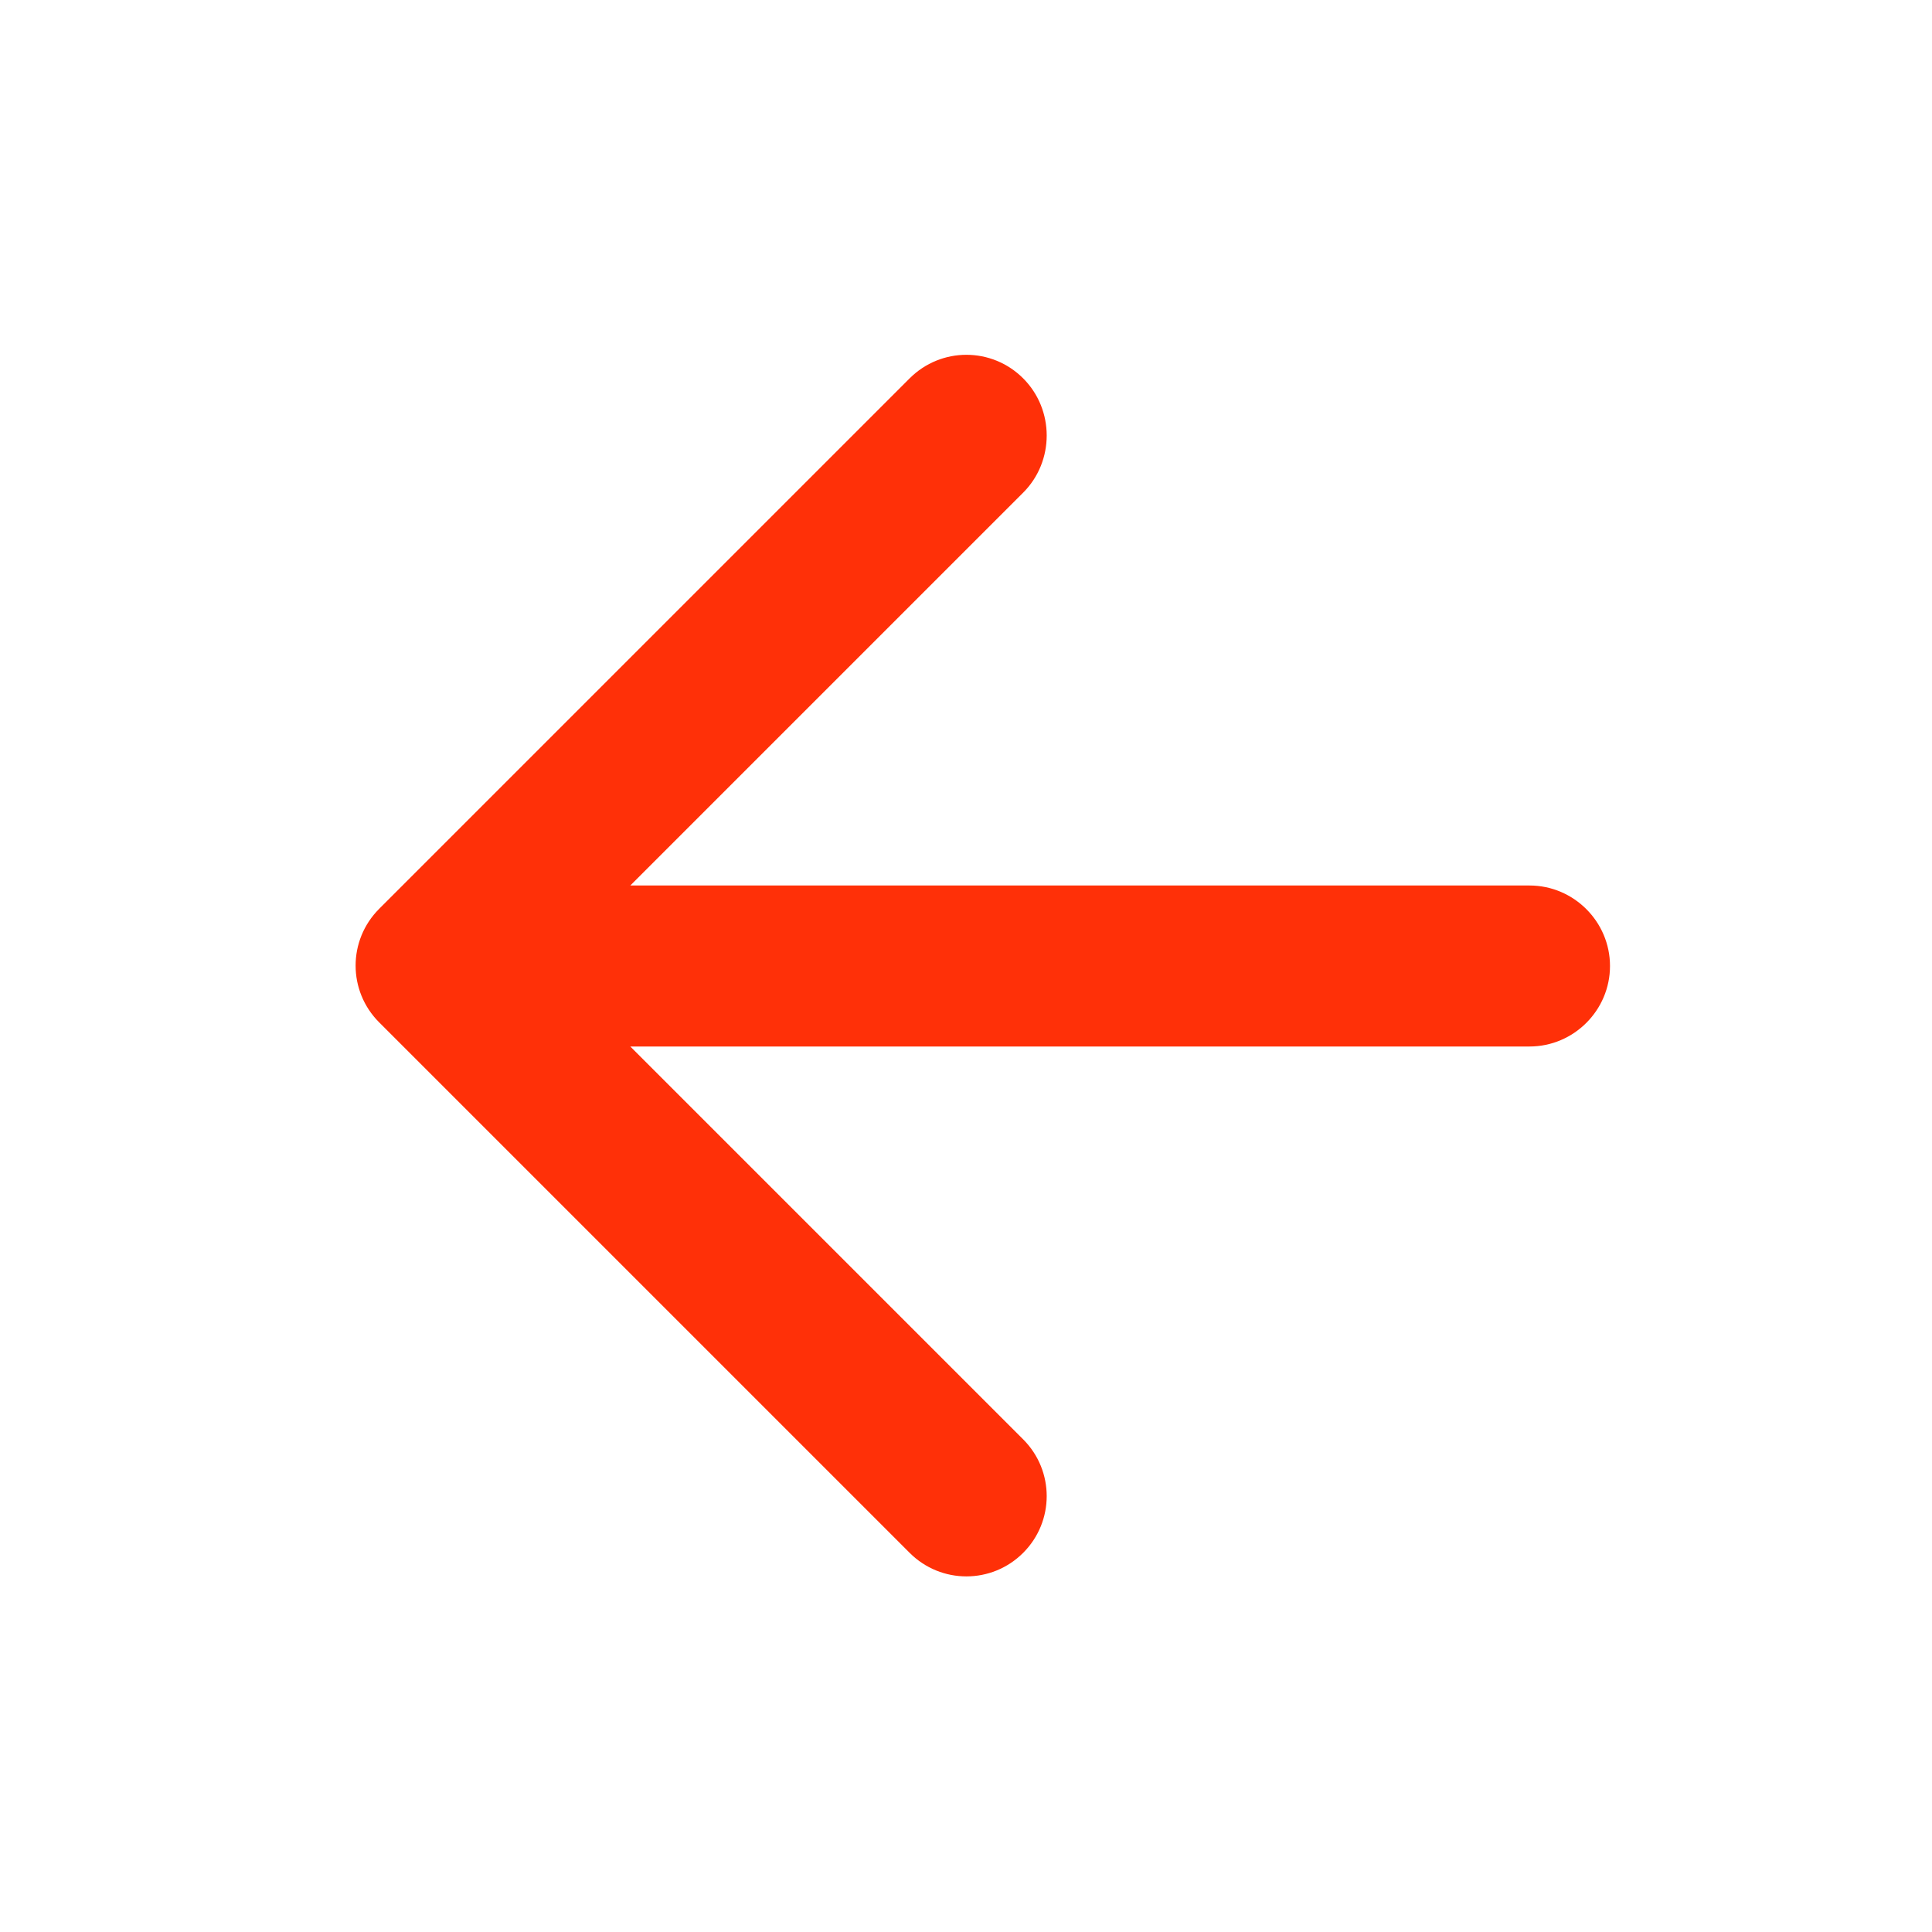
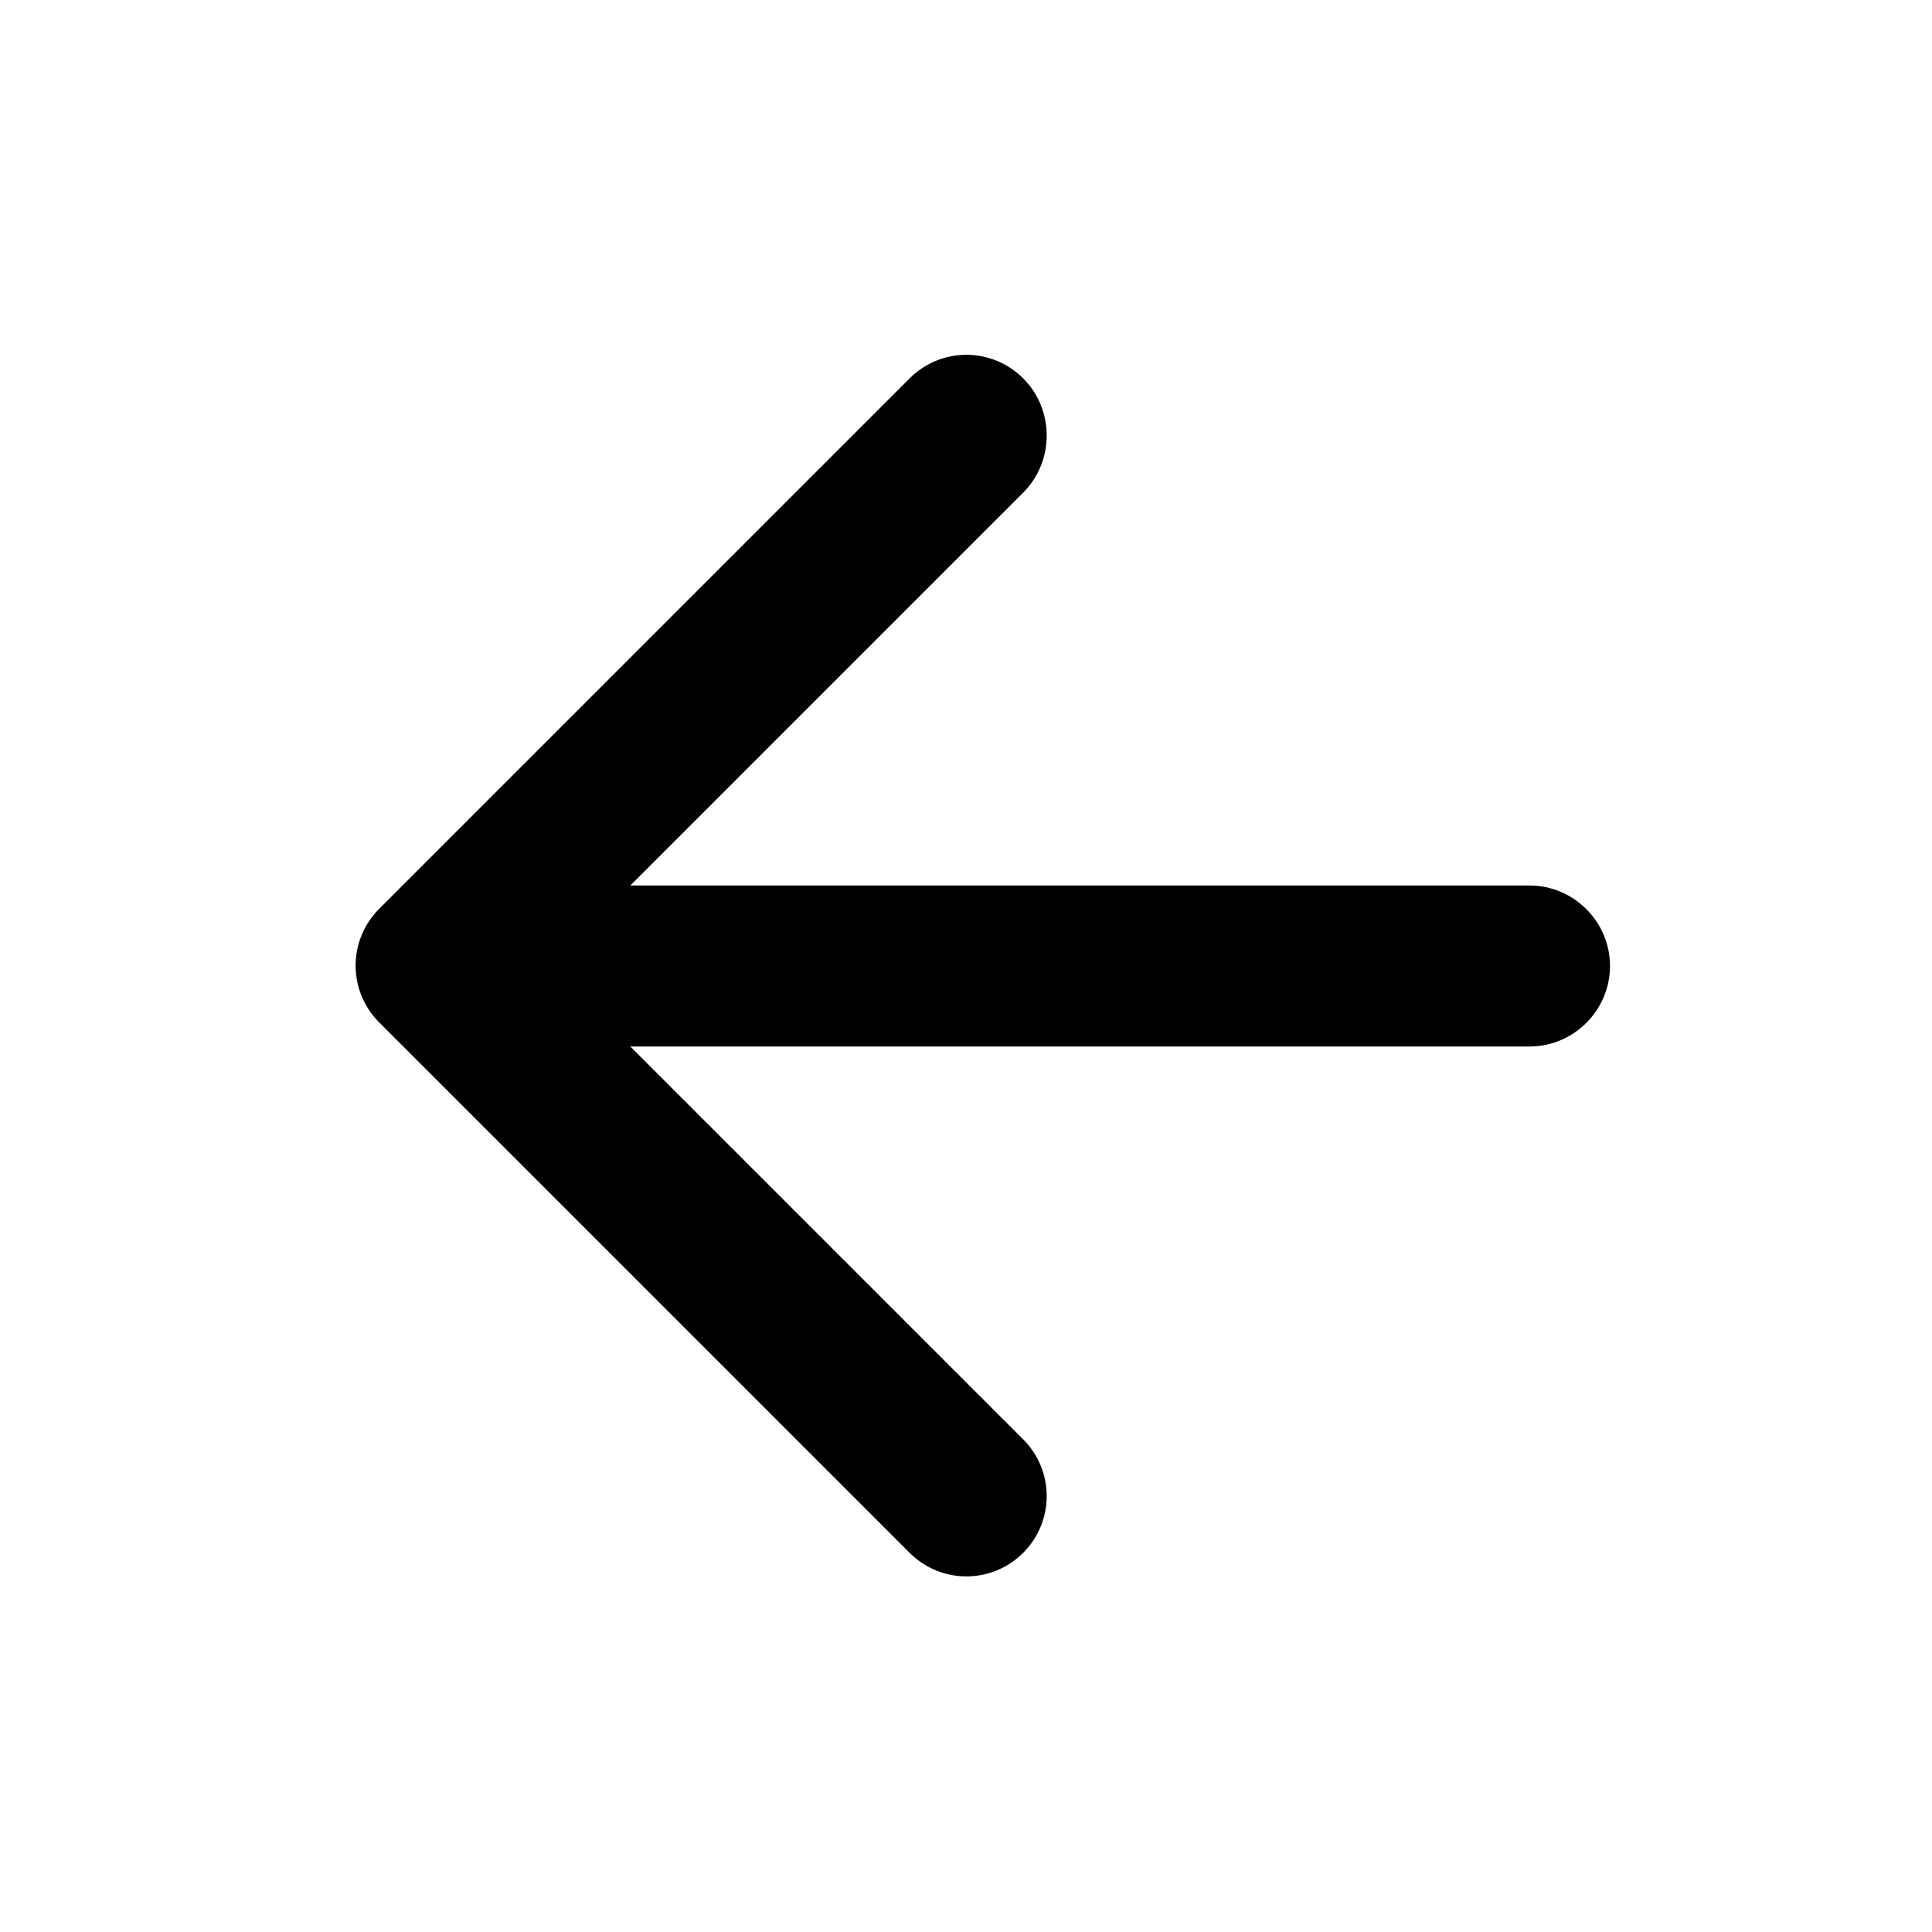
<svg xmlns="http://www.w3.org/2000/svg" width="24" height="24" viewBox="0 0 24 24">
  <path fill="none" d="M0 0h24v24H0V0z" />
-   <path fill="#FF3008" d="M19 11H7.83l4.88-4.88c.39-.39.39-1.03 0-1.42-.39-.39-1.02-.39-1.41 0l-6.59 6.59c-.39.39-.39 1.02 0 1.41l6.59 6.59c.39.39 1.02.39 1.41 0 .39-.39.39-1.02 0-1.41L7.83 13H19c.55 0 1-.45 1-1s-.45-1-1-1z" />
+   <path fill="#000" d="M19 11H7.83l4.88-4.88c.39-.39.39-1.03 0-1.42-.39-.39-1.02-.39-1.41 0l-6.59 6.59c-.39.39-.39 1.02 0 1.41l6.59 6.59c.39.39 1.02.39 1.41 0 .39-.39.39-1.02 0-1.41L7.83 13H19c.55 0 1-.45 1-1s-.45-1-1-1z" />
</svg>
